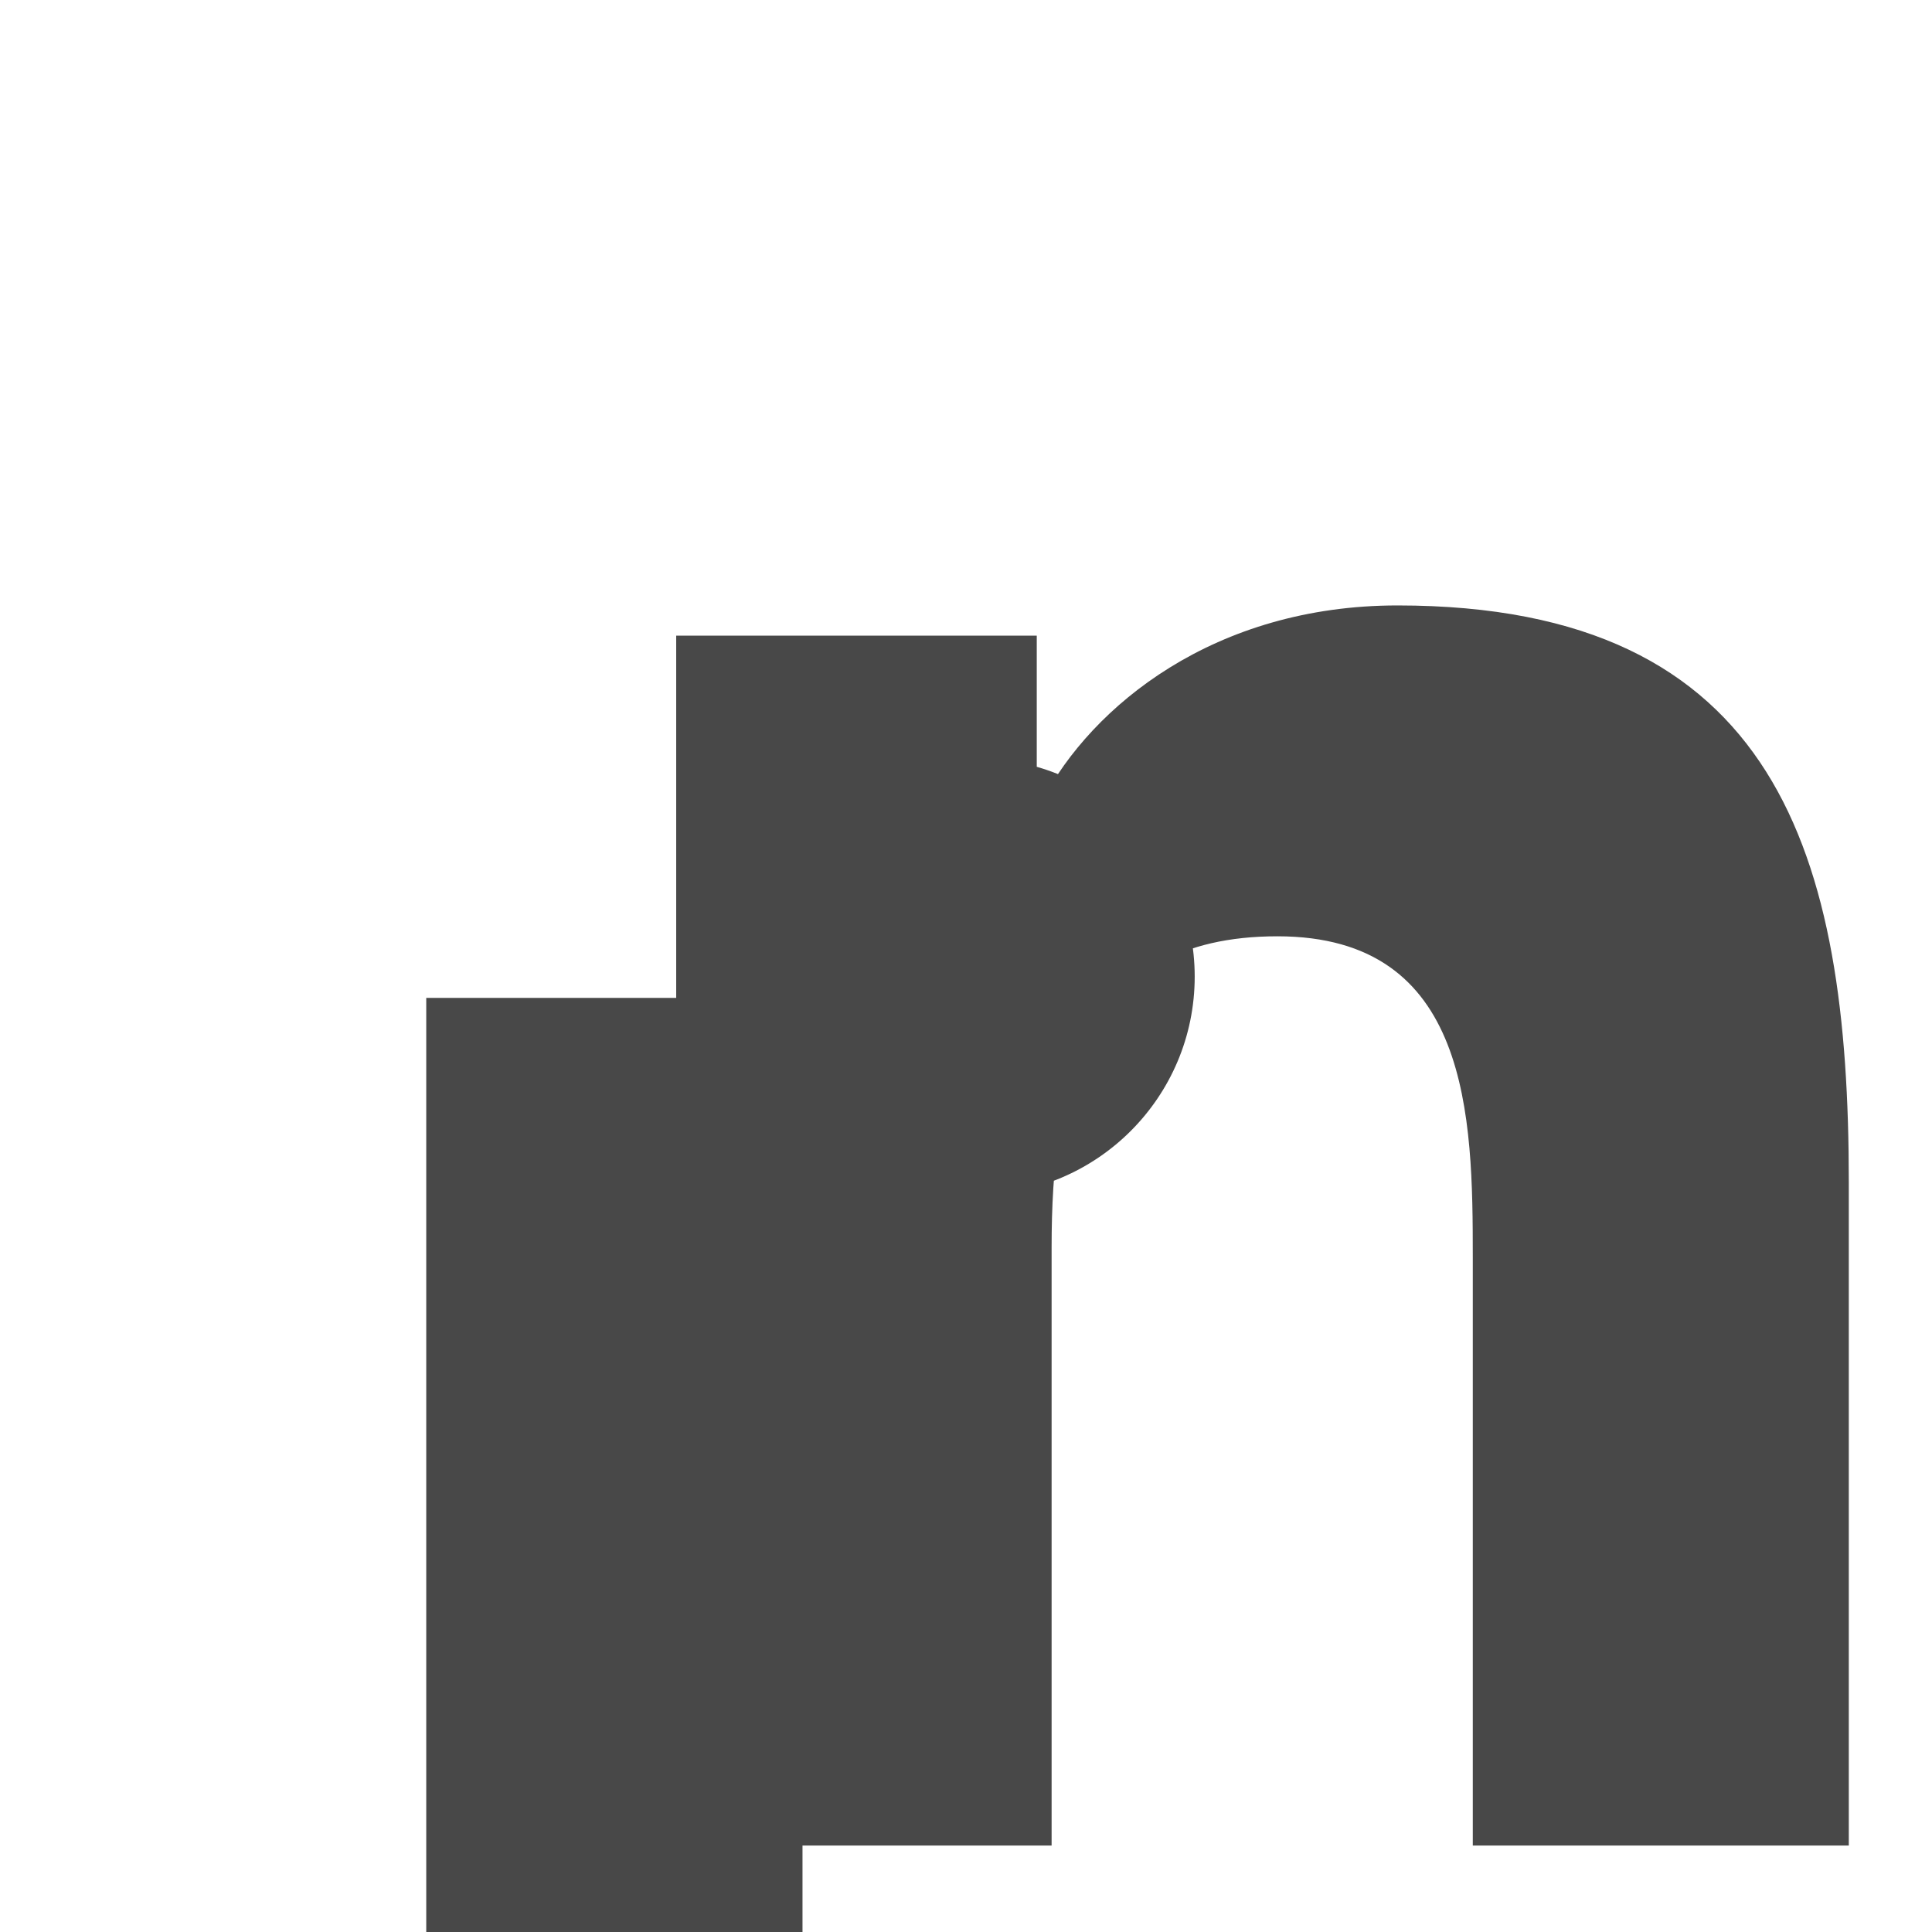
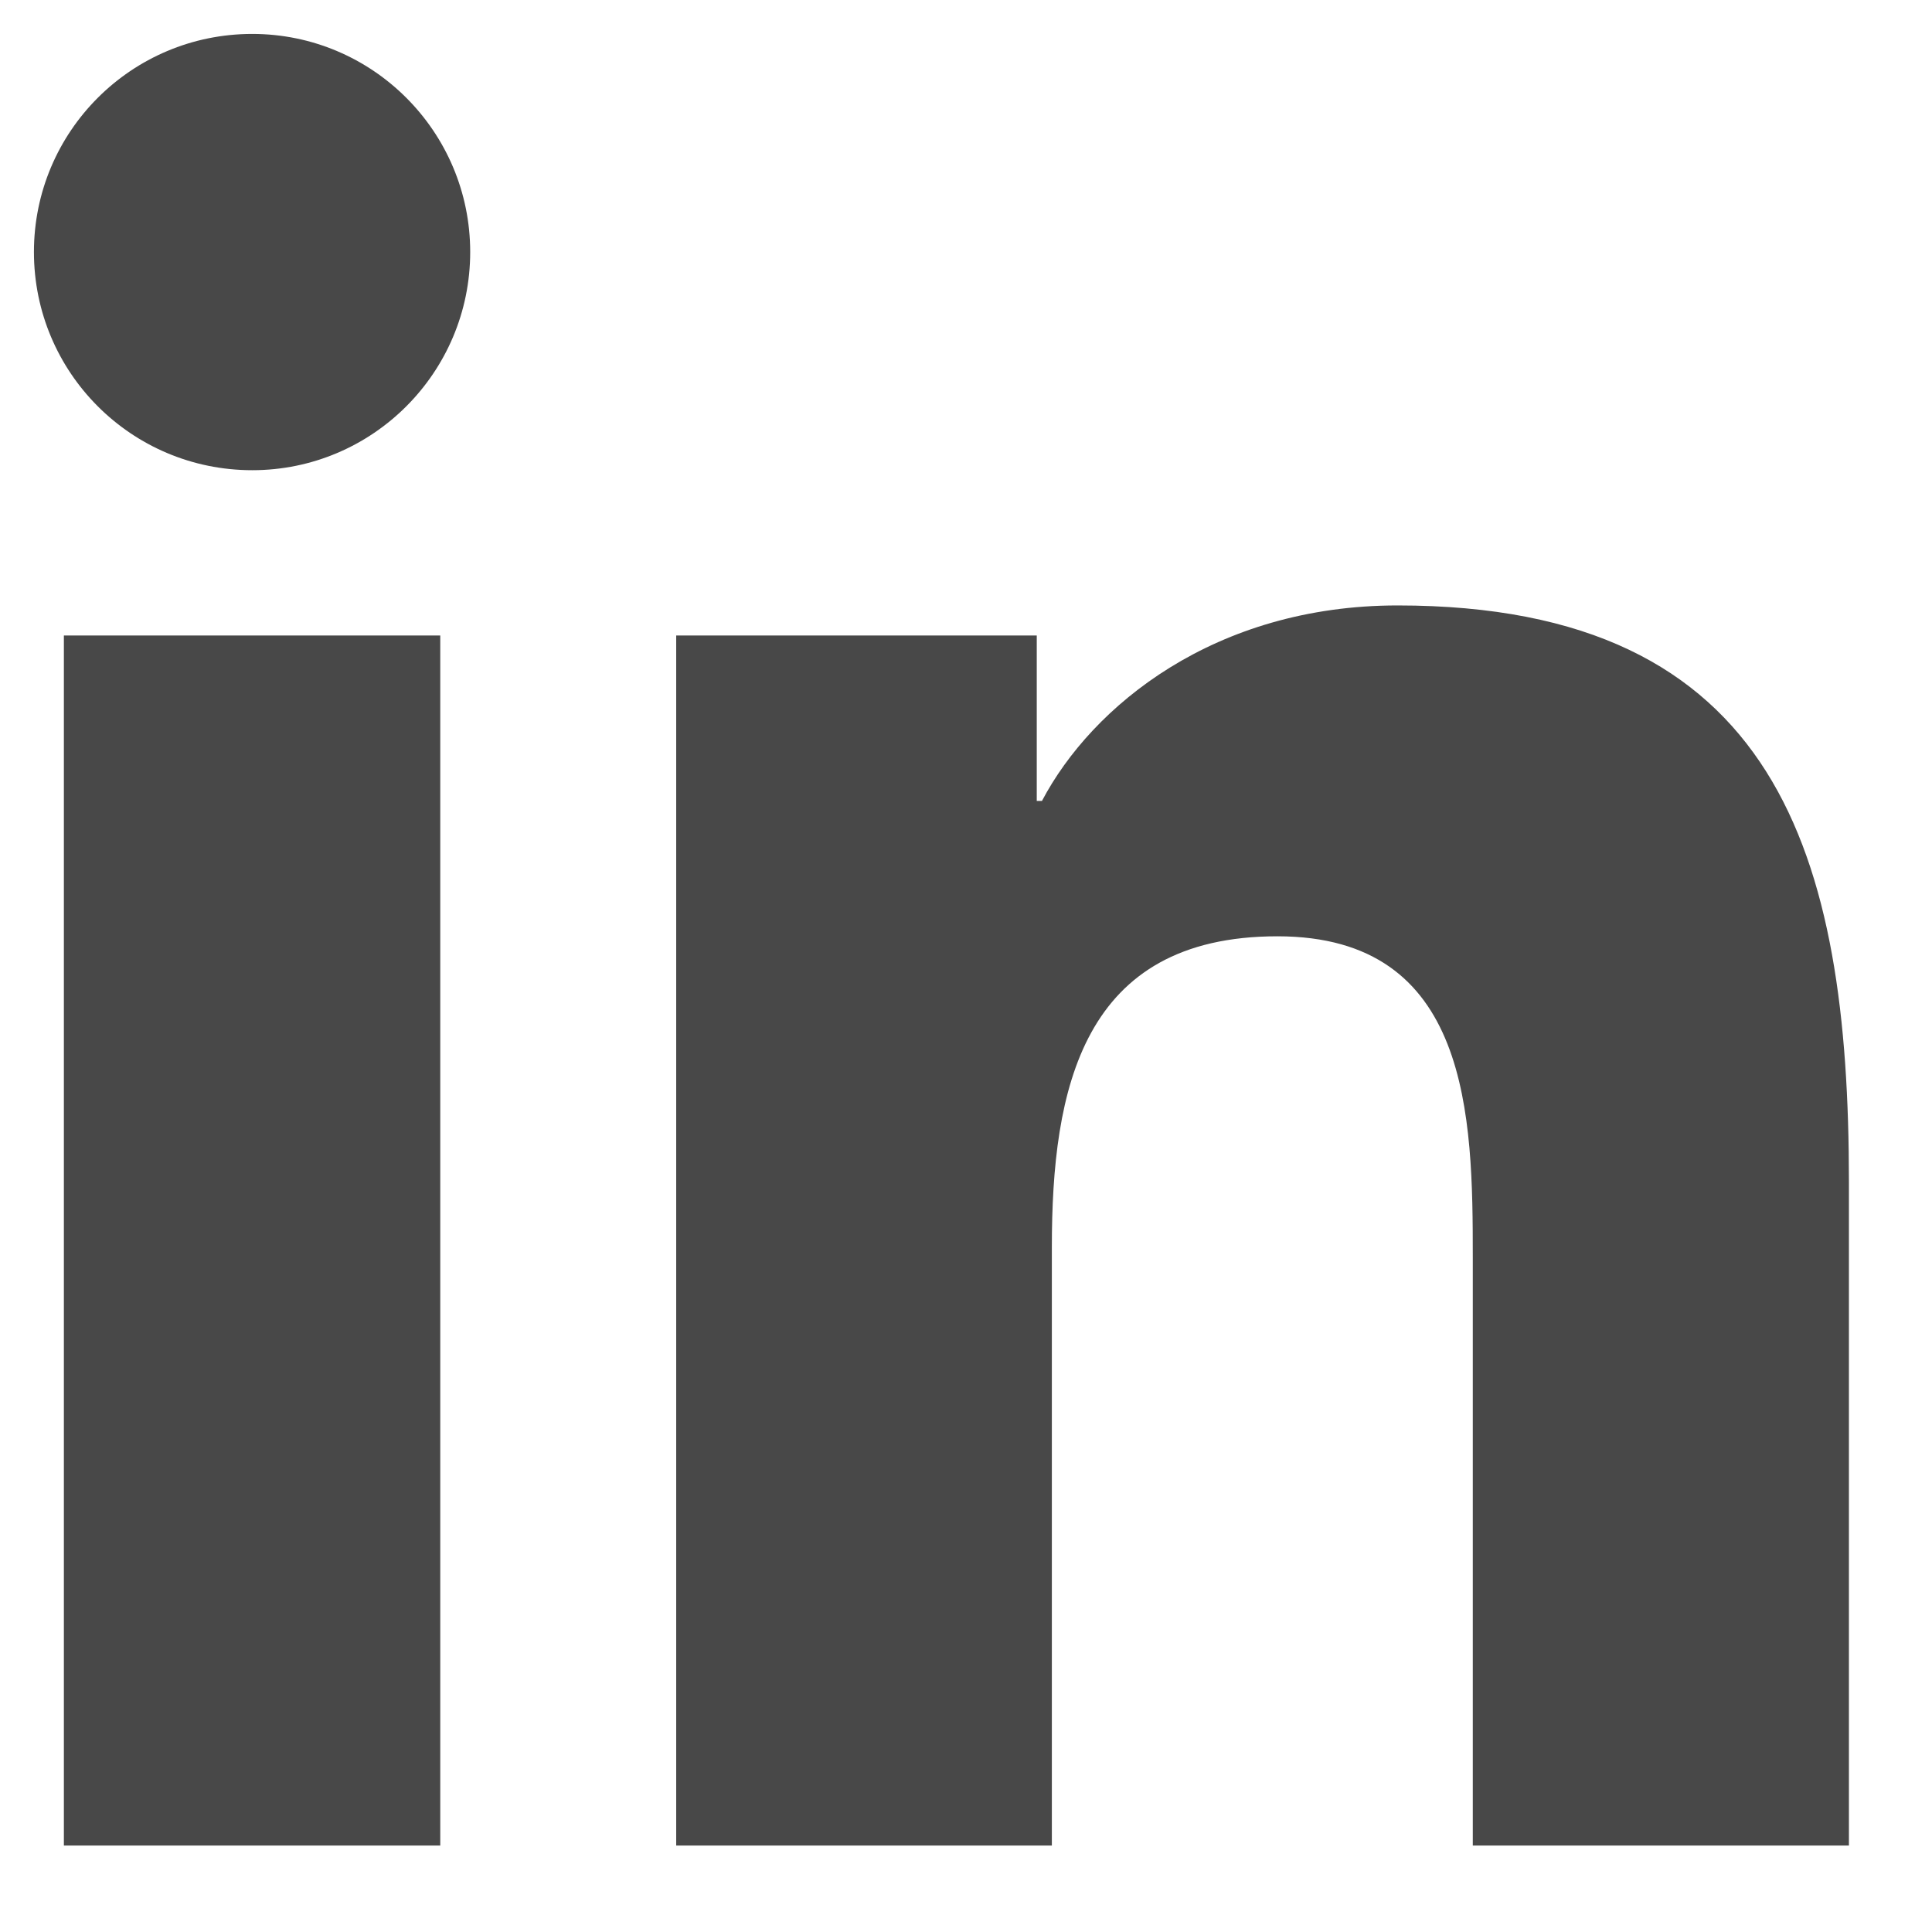
- <svg xmlns="http://www.w3.org/2000/svg" width="16" height="16" viewBox="0 0 16 16">
-   <g fill="none">
-     <path d="M-3-3h21v21H-3z" />
-     <path d="M15.312 15.284h-3.115V10.41c0-1.16-.02-2.656-1.618-2.656-1.62 0-1.87 1.267-1.87 2.574v4.956H5.6V5.264h2.986v1.37h.043c.414-.79 1.43-1.62 2.945-1.62 3.154 0 3.737 2.075 3.737 4.774v5.496zM8.09 9.894c-1.002 0-1.81-.81-1.81-1.807 0-.997.808-1.806 1.81-1.806.995 0 1.804.81 1.804 1.807 0 .998-.81 1.807-1.805 1.807zm1.556 11.39H3.53V8.264h3.116v10.02z" fill="#484848" />
+ <svg xmlns="http://www.w3.org/2000/svg" width="16px" height="16px" viewBox="0 0 16 16" version="1.1">
+   <defs />
+   <g id="Page-1" stroke="none" stroke-width="1" fill="none" fill-rule="evenodd">
+     <g id="Home-Page" transform="translate(-294, -382)">
+       <g id="Group-16" transform="translate(250, 150)">
+         <g id="linkedin" transform="translate(41, 229)">
+           <rect id="Rectangle-6" x="0" y="0" width="21" height="21" />
+           <path d="M18.312,18.284 L15.197,18.284 L15.197,13.411 C15.197,12.249 15.178,10.754 13.579,10.754 C11.959,10.754 11.711,12.021 11.711,13.328 L11.711,18.284 L8.6,18.284 L8.6,8.263 L11.586,8.263 L11.586,9.633 L11.629,9.633 C12.044,8.845 13.06,8.014 14.575,8.014 C17.729,8.014 18.312,10.089 18.312,12.788 L18.312,18.284 Z M5.089,6.894 C4.088,6.894 3.281,6.085 3.281,5.087 C3.281,4.09 4.088,3.281 5.089,3.281 C6.085,3.281 6.894,4.09 6.894,5.087 C6.894,6.085 6.085,6.894 5.089,6.894 L5.089,6.894 Z M6.646,18.284 L3.529,18.284 L3.529,8.263 L6.646,8.263 L6.646,18.284 Z" id="Fill-33" fill="#484848" />
+         </g>
+       </g>
+     </g>
  </g>
</svg>
